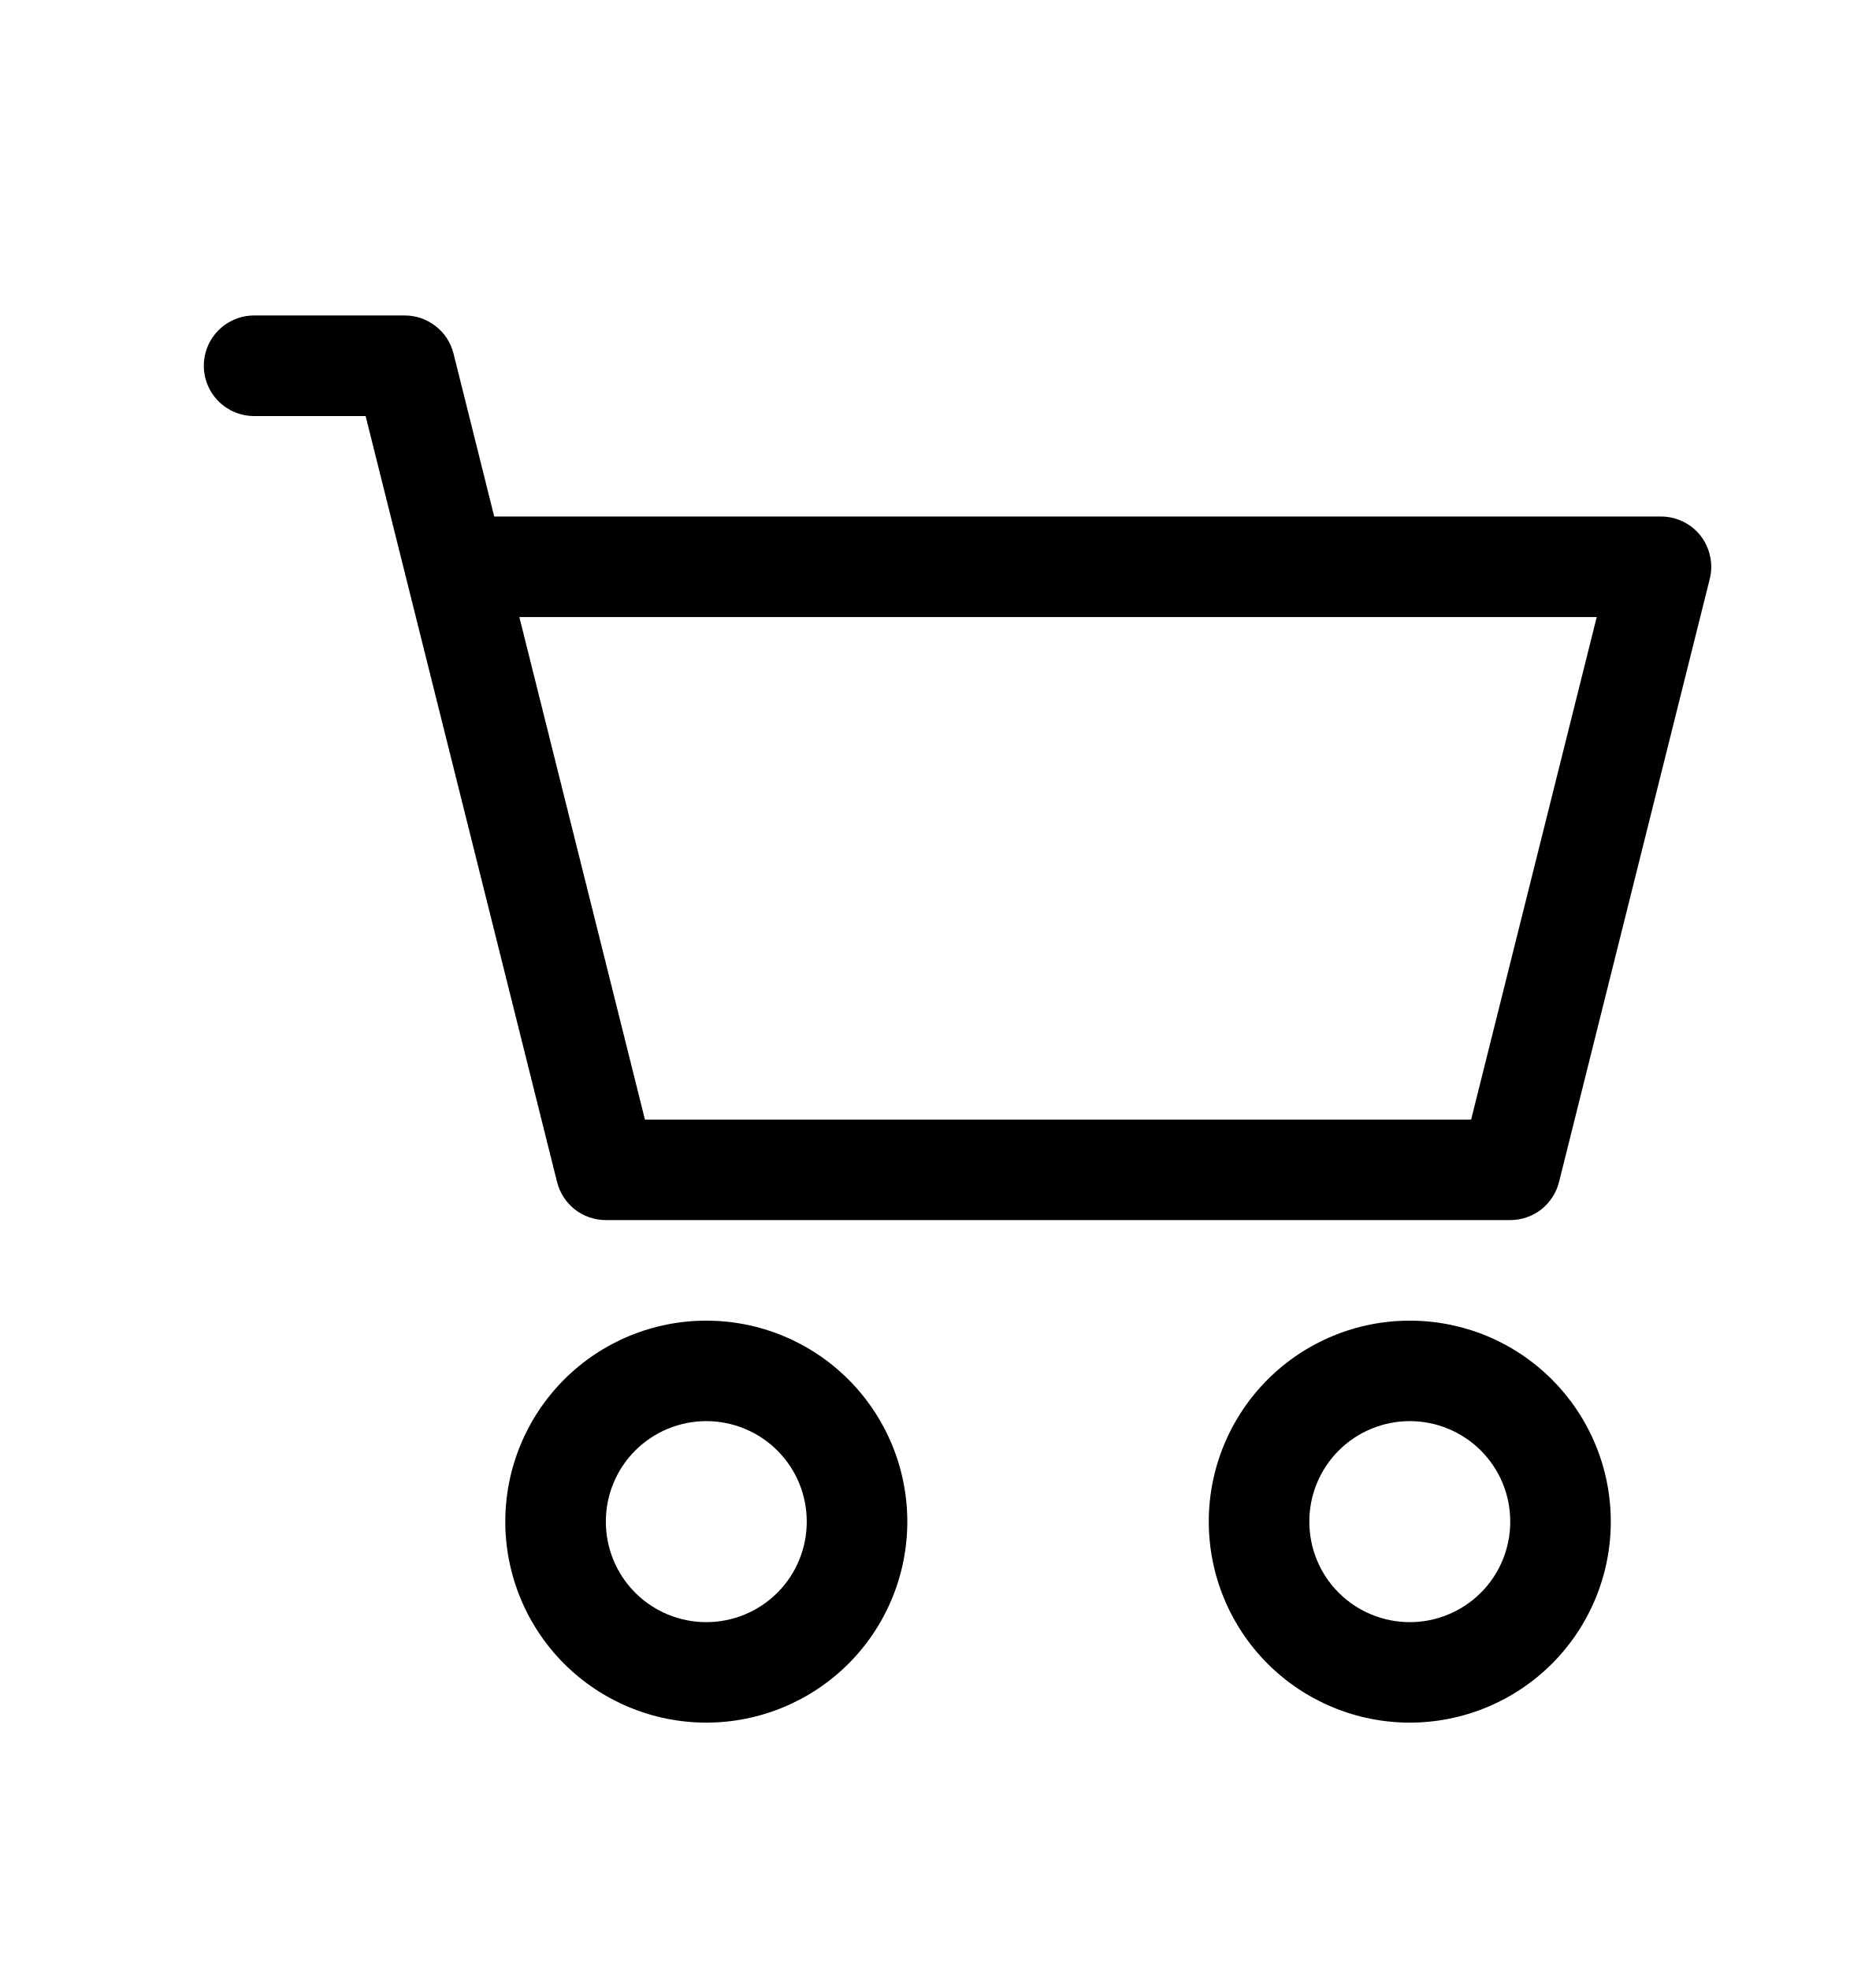
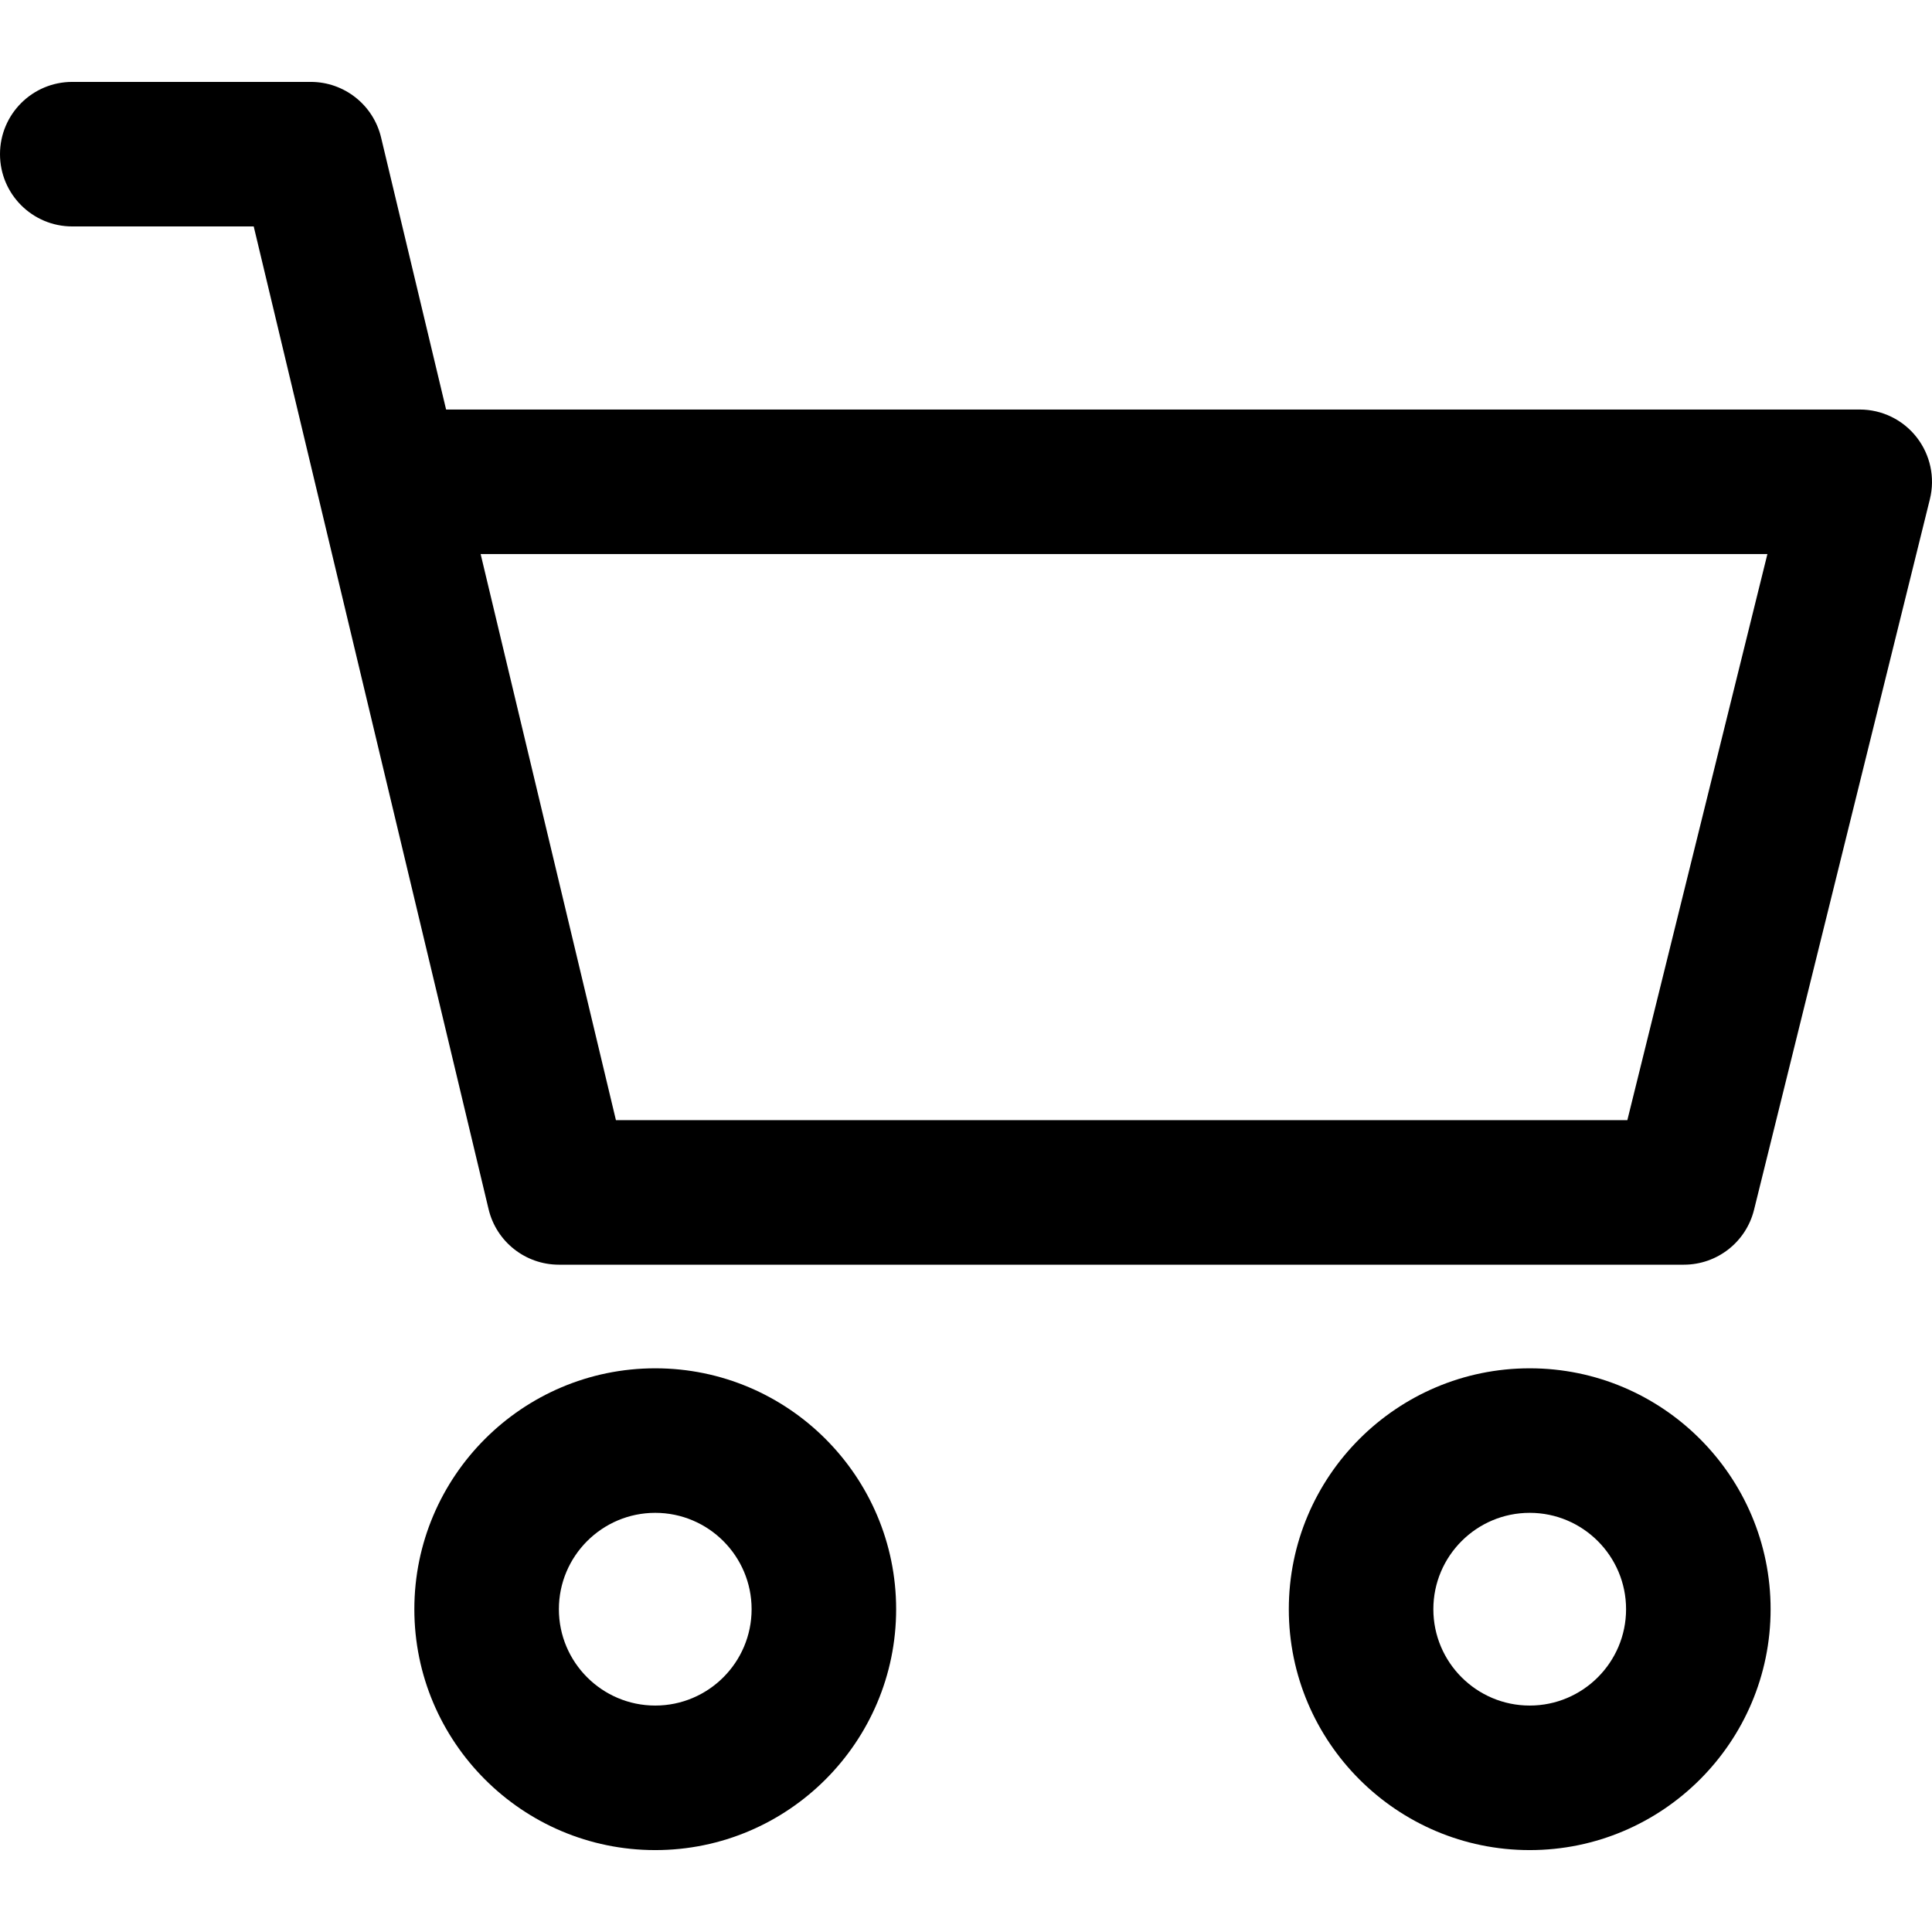
- <svg xmlns="http://www.w3.org/2000/svg" width="20" height="21" viewBox="0 0 20 21" fill="none">
-   <path fill-rule="evenodd" clip-rule="evenodd" d="M2.173 3.899C2.173 3.757 2.229 3.621 2.33 3.52C2.43 3.42 2.566 3.363 2.709 3.363H4.316C4.435 3.363 4.551 3.403 4.645 3.477C4.74 3.55 4.806 3.653 4.835 3.769L5.269 5.506H17.709C17.79 5.506 17.87 5.525 17.943 5.56C18.017 5.596 18.081 5.648 18.131 5.712C18.181 5.776 18.215 5.851 18.232 5.931C18.249 6.01 18.248 6.093 18.228 6.171L16.621 12.6C16.592 12.716 16.525 12.819 16.431 12.893C16.337 12.966 16.221 13.006 16.101 13.006H6.459C6.339 13.006 6.223 12.966 6.129 12.893C6.035 12.819 5.968 12.716 5.939 12.6L3.898 4.435H2.709C2.566 4.435 2.43 4.378 2.33 4.278C2.229 4.177 2.173 4.041 2.173 3.899ZM5.537 6.578L6.876 11.935H15.684L17.023 6.578H5.537ZM7.53 15.149C7.246 15.149 6.973 15.262 6.772 15.463C6.571 15.664 6.459 15.936 6.459 16.22C6.459 16.505 6.571 16.777 6.772 16.978C6.973 17.179 7.246 17.292 7.53 17.292C7.814 17.292 8.087 17.179 8.288 16.978C8.489 16.777 8.601 16.505 8.601 16.22C8.601 15.936 8.489 15.664 8.288 15.463C8.087 15.262 7.814 15.149 7.53 15.149ZM5.387 16.22C5.387 15.652 5.613 15.107 6.015 14.705C6.417 14.303 6.962 14.078 7.53 14.078C8.098 14.078 8.643 14.303 9.045 14.705C9.447 15.107 9.673 15.652 9.673 16.22C9.673 16.789 9.447 17.334 9.045 17.736C8.643 18.137 8.098 18.363 7.53 18.363C6.962 18.363 6.417 18.137 6.015 17.736C5.613 17.334 5.387 16.789 5.387 16.22ZM15.03 15.149C14.746 15.149 14.473 15.262 14.272 15.463C14.071 15.664 13.959 15.936 13.959 16.22C13.959 16.505 14.071 16.777 14.272 16.978C14.473 17.179 14.746 17.292 15.03 17.292C15.314 17.292 15.587 17.179 15.788 16.978C15.989 16.777 16.101 16.505 16.101 16.22C16.101 15.936 15.989 15.664 15.788 15.463C15.587 15.262 15.314 15.149 15.03 15.149ZM12.887 16.22C12.887 15.652 13.113 15.107 13.515 14.705C13.917 14.303 14.462 14.078 15.03 14.078C15.598 14.078 16.143 14.303 16.545 14.705C16.947 15.107 17.173 15.652 17.173 16.22C17.173 16.789 16.947 17.334 16.545 17.736C16.143 18.137 15.598 18.363 15.03 18.363C14.462 18.363 13.917 18.137 13.515 17.736C13.113 17.334 12.887 16.789 12.887 16.22Z" fill="black" />
+ <svg xmlns="http://www.w3.org/2000/svg" version="1.1" id="Capa_1" x="0px" y="0px" viewBox="0 0 511.997 511.997" style="enable-background:new 0 0 511.997 511.997;" xml:space="preserve">
+   <g>
+     <g>
+       <path d="M405.387,362.612c-35.202,0-63.84,28.639-63.84,63.84s28.639,63.84,63.84,63.84s63.84-28.639,63.84-63.84    S440.588,362.612,405.387,362.612z M405.387,451.988c-14.083,0-25.536-11.453-25.536-25.536s11.453-25.536,25.536-25.536    c14.083,0,25.536,11.453,25.536,25.536S419.47,451.988,405.387,451.988z" />
+     </g>
+   </g>
+   <g>
+     <g>
+       <path d="M507.927,115.875c-3.626-4.641-9.187-7.348-15.079-7.348H118.22l-17.237-72.12c-2.062-8.618-9.768-14.702-18.629-14.702    H19.152C8.574,21.704,0,30.278,0,40.856s8.574,19.152,19.152,19.152h48.085l62.244,260.443    c2.062,8.625,9.768,14.702,18.629,14.702h298.135c8.804,0,16.477-6.001,18.59-14.543l46.604-188.329    C512.849,126.562,511.553,120.516,507.927,115.875z M431.261,296.85H163.227l-35.853-150.019h341.003L431.261,296.85z" />
+     </g>
+   </g>
+   <g>
+     <g>
+       <path d="M173.646,362.612c-35.202,0-63.84,28.639-63.84,63.84s28.639,63.84,63.84,63.84s63.84-28.639,63.84-63.84    S208.847,362.612,173.646,362.612z M173.646,451.988c-14.083,0-25.536-11.453-25.536-25.536s11.453-25.536,25.536-25.536    s25.536,11.453,25.536,25.536S187.729,451.988,173.646,451.988z" />
+     </g>
+   </g>
</svg>
